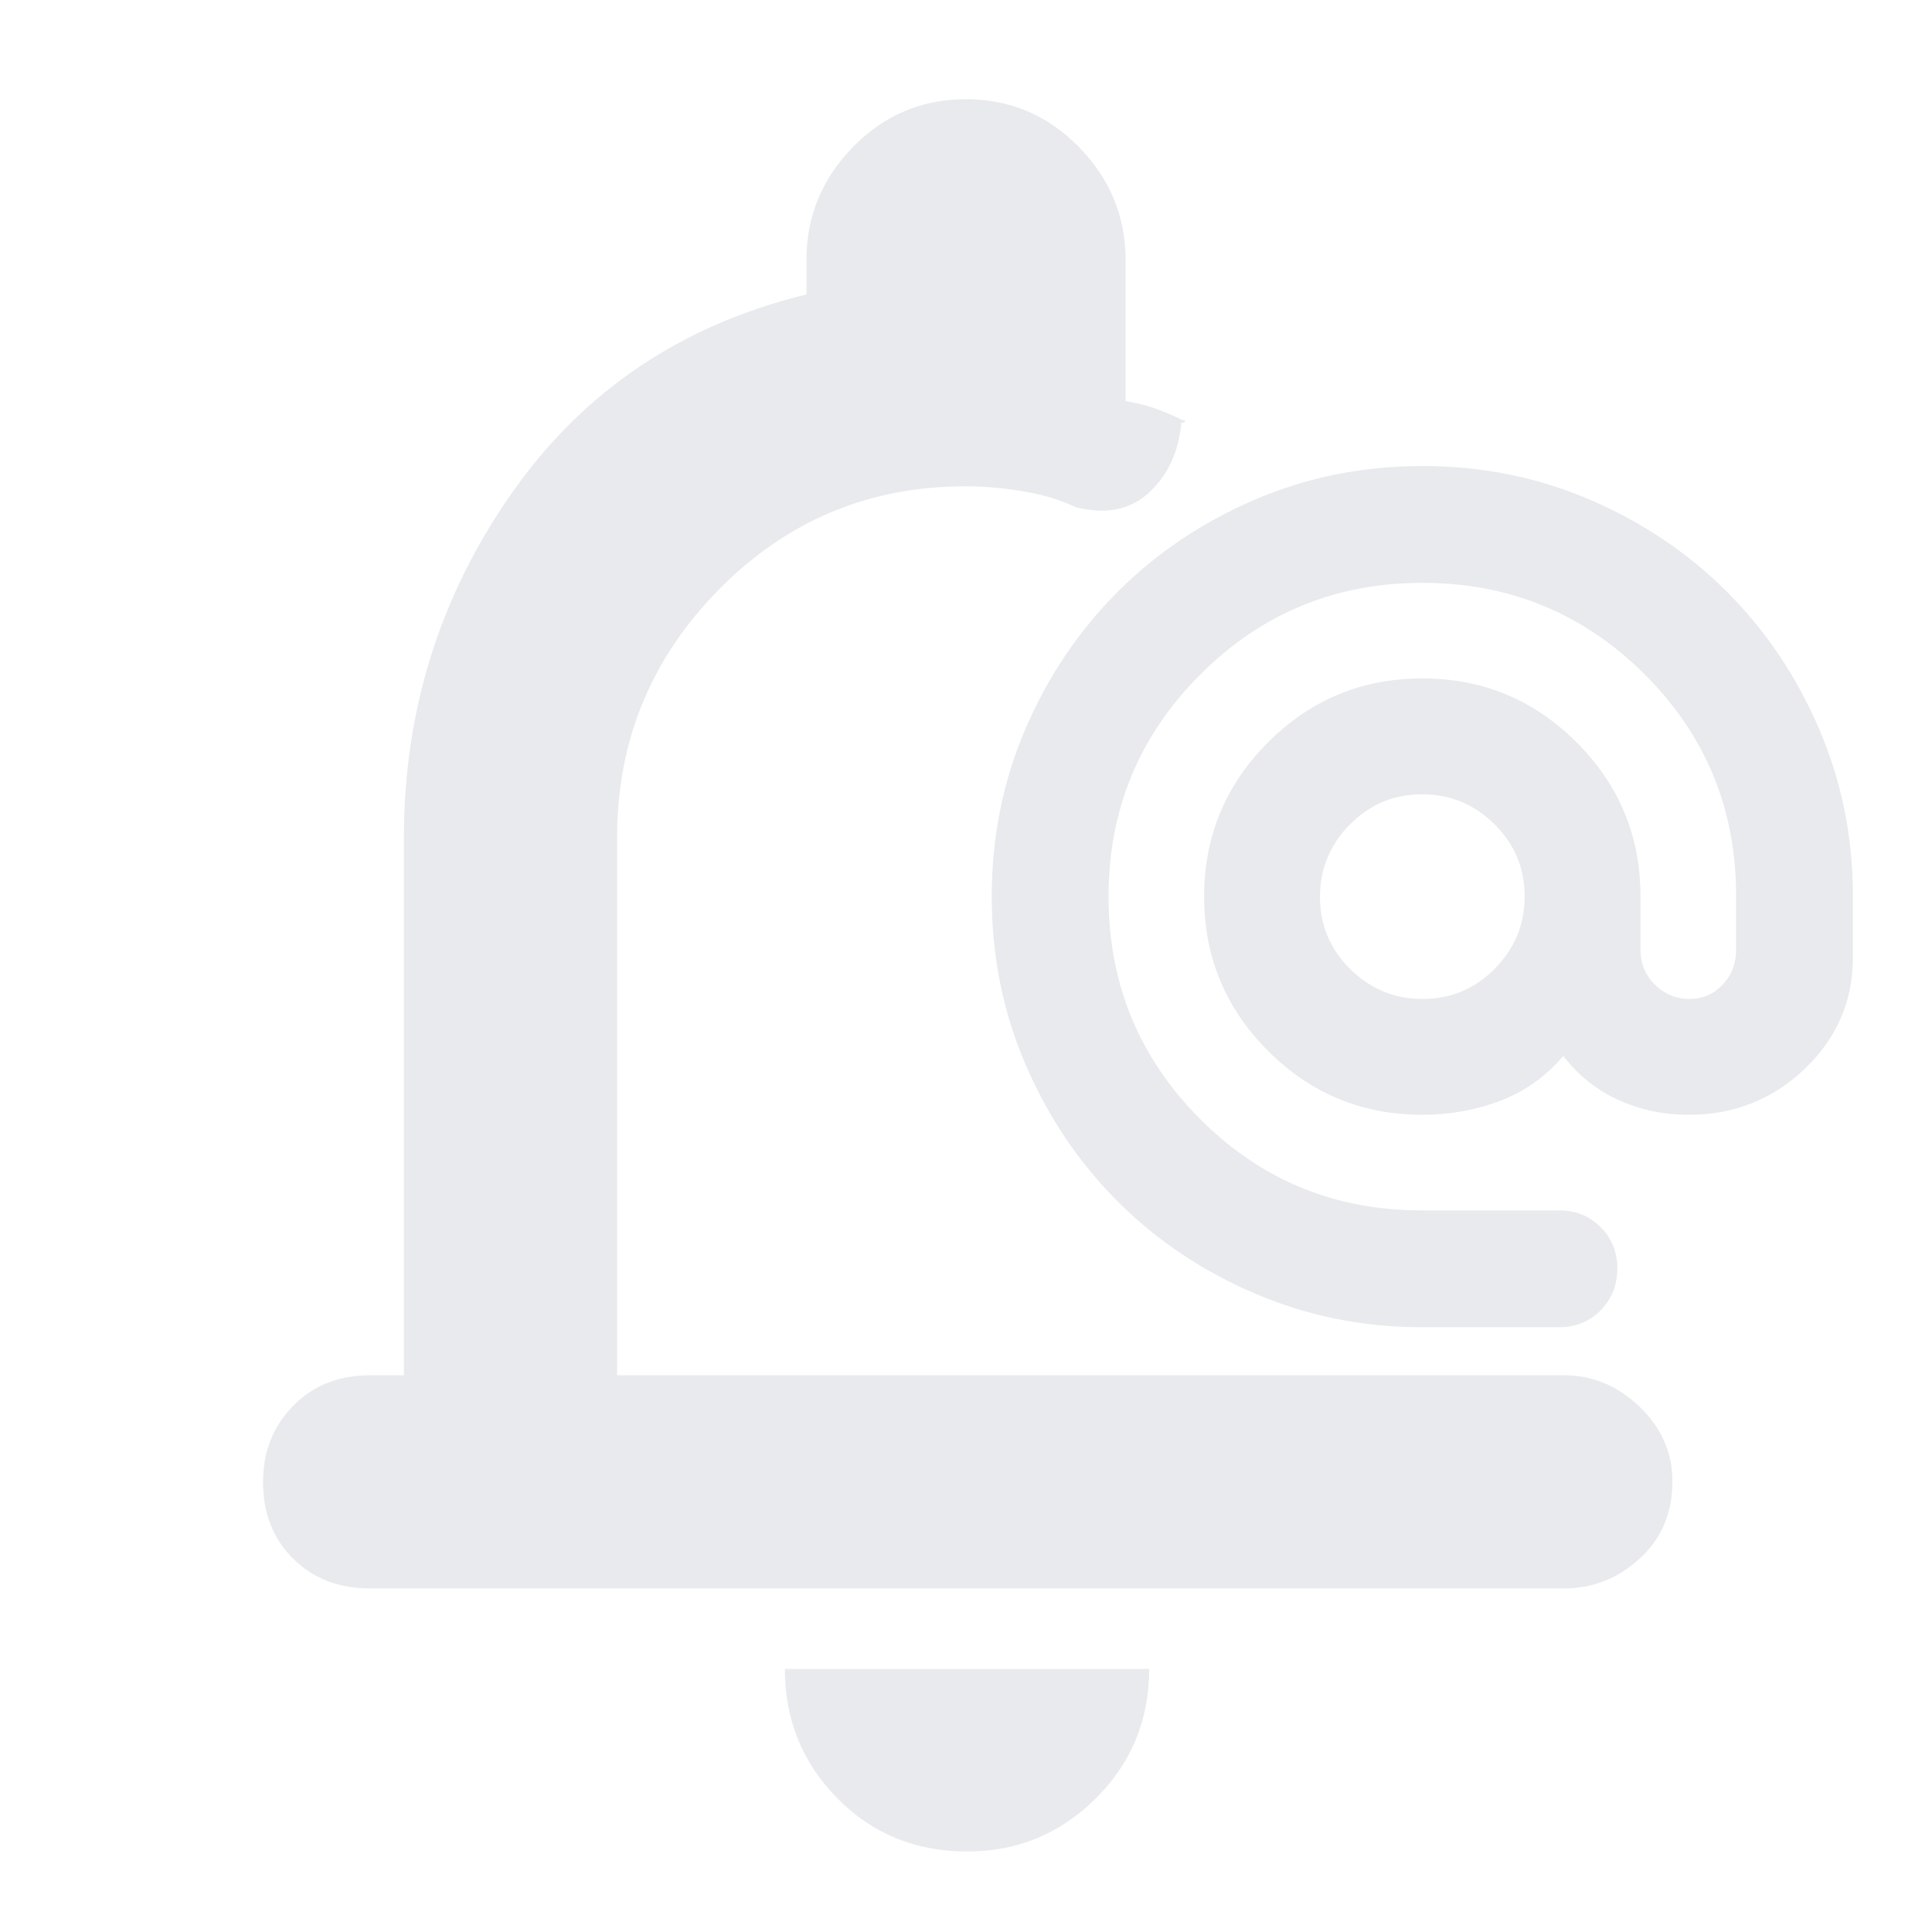
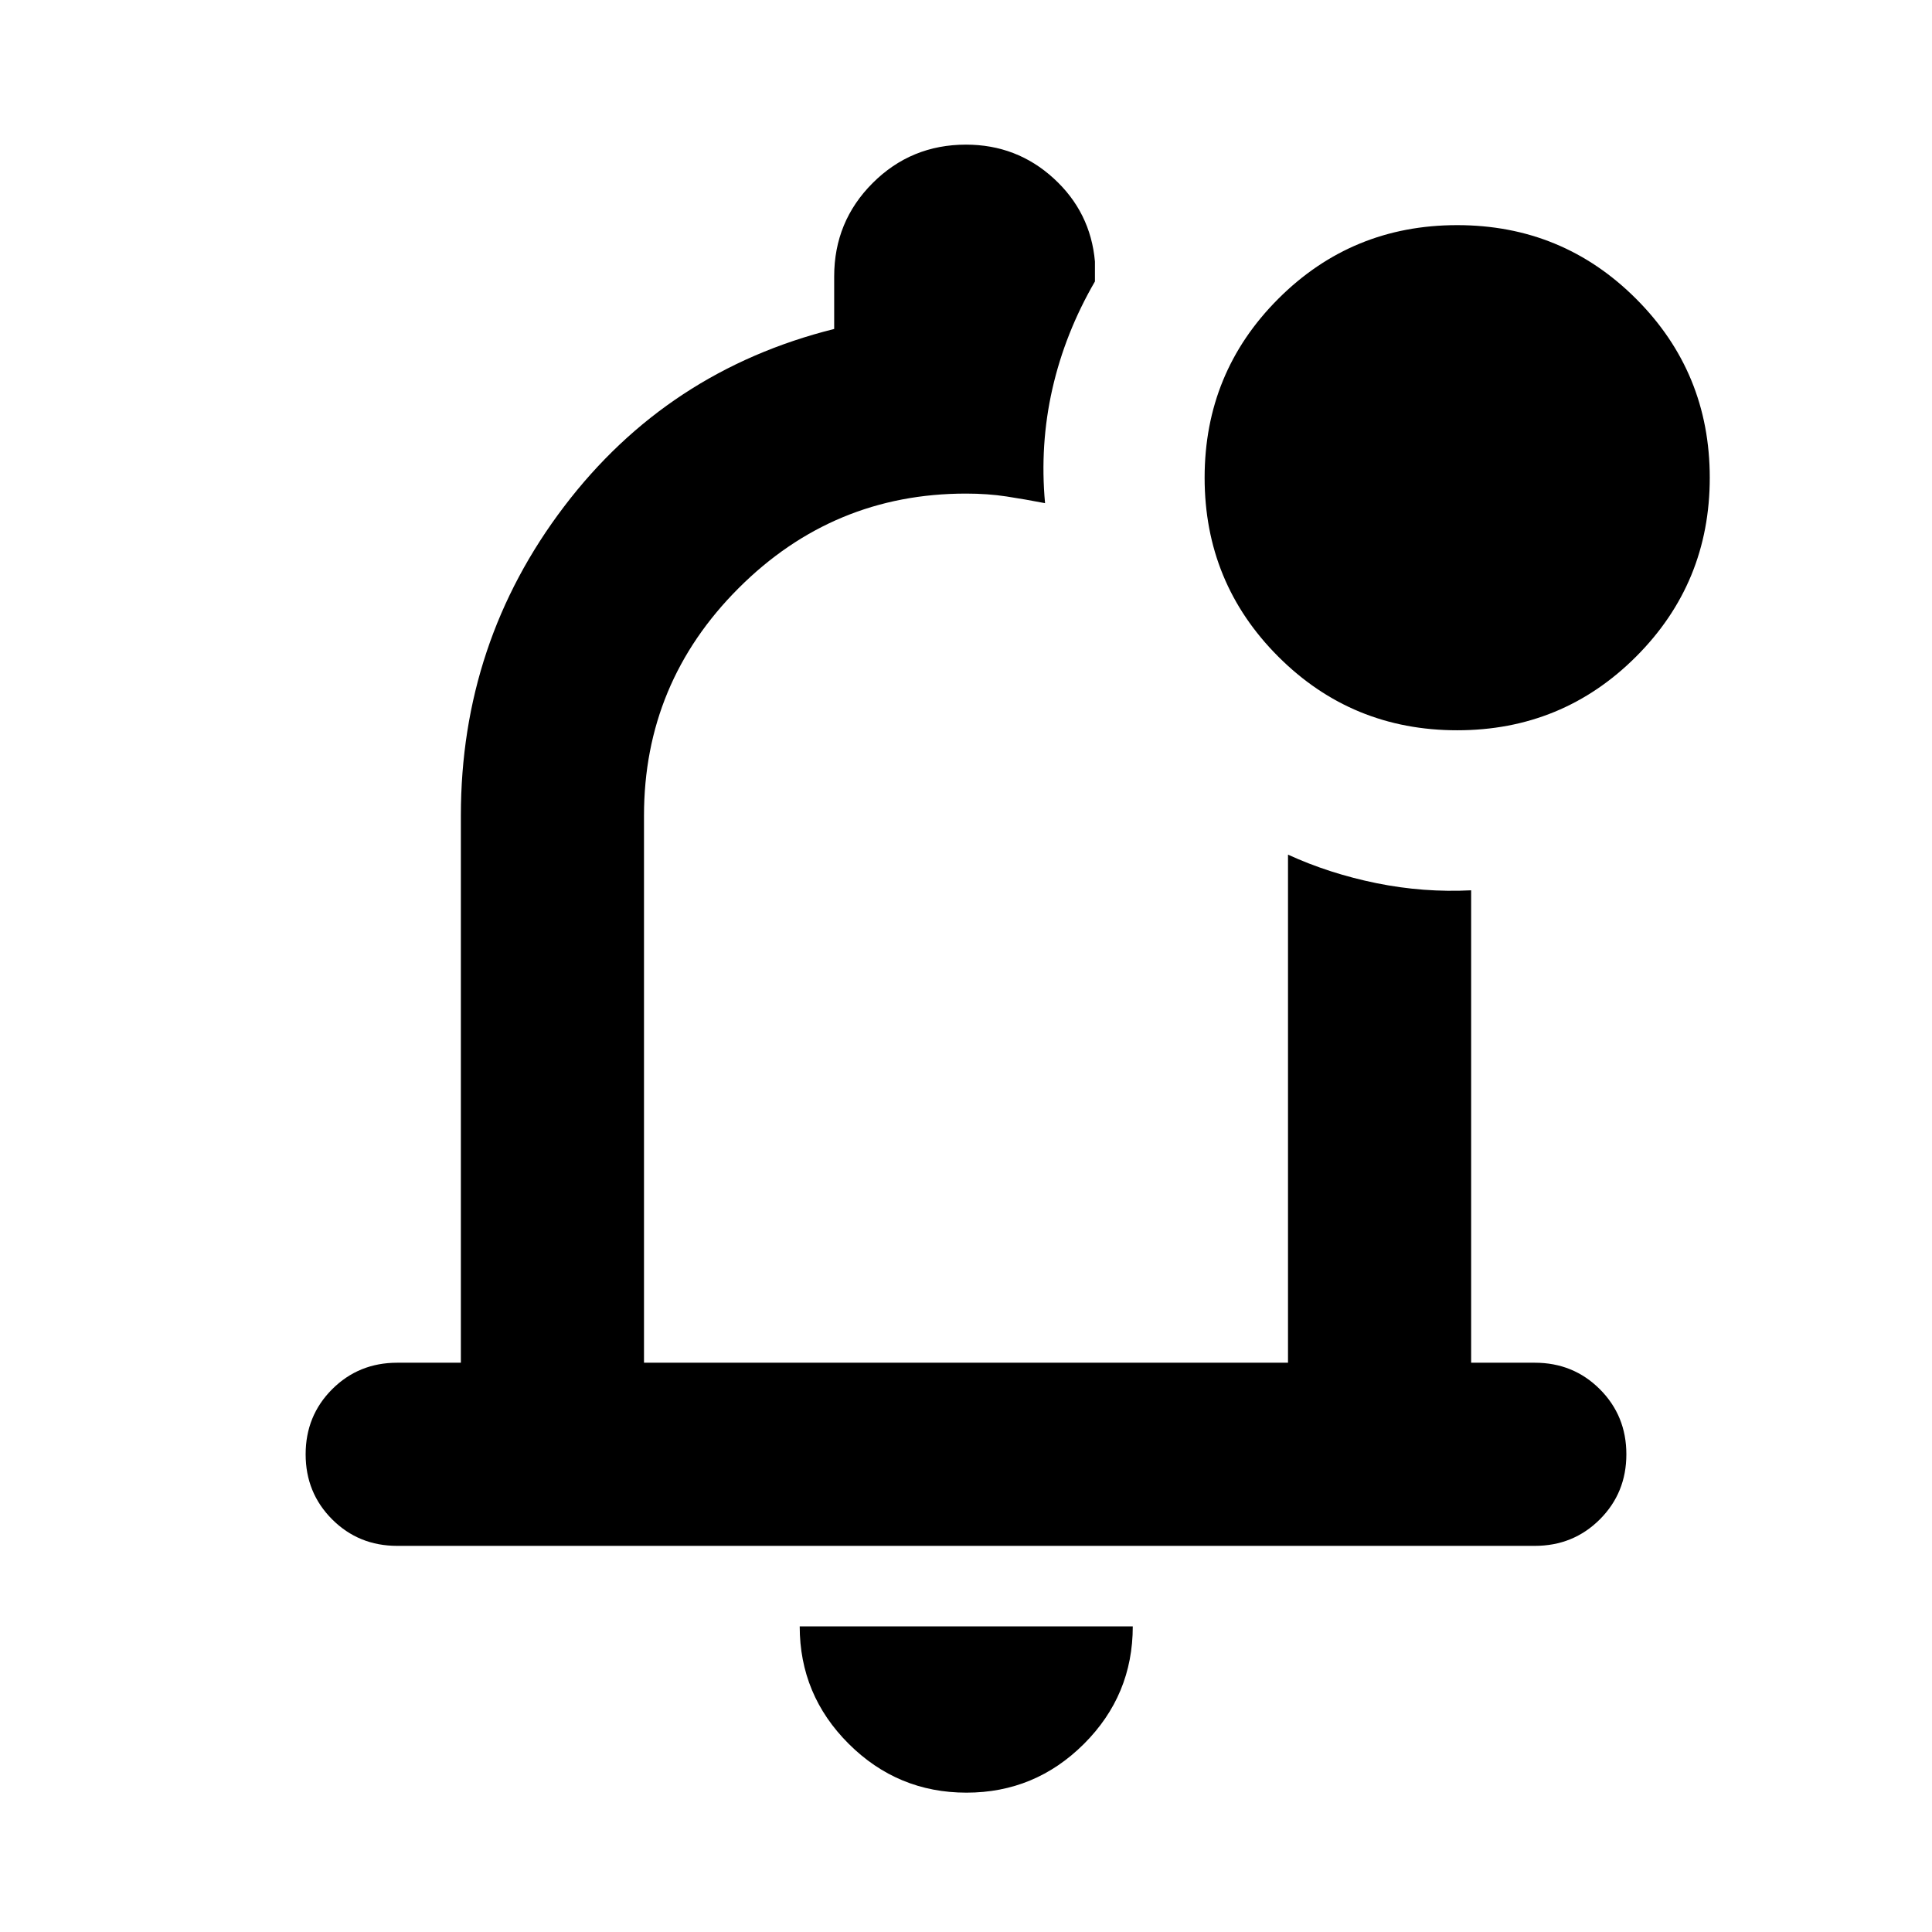
- <svg xmlns="http://www.w3.org/2000/svg" height="24px" viewBox="0 -960 960 960" width="24px" fill="#e8eaed" version="1.1" id="svg1" xml:space="preserve">
-   <defs id="defs1" />
-   <path d="m 390,-130.703 c 0,25.147 8.662,46.572 26.016,64.219 C 433.362,-48.831 454.905,-40 480.625,-40 c 24.853,0 46.128,-8.775 63.828,-26.328 17.693,-17.56 26.562,-39.042 26.562,-64.375 z" id="path6" />
-   <path d="m 479.922,-910.703 c -21.98,0 -40.66,7.95 -56.094,23.75 -15.433,15.793 -23.125,34.51 -23.125,56.25 v 17.031 c -62.227,15.113 -111.165,48.181 -146.719,99.141 -35.553,50.953 -53.281,107.794 -53.281,170.547 v 267.344 h -16.719 c -15.667,0 -28.491,5.086 -38.438,15.312 -9.94,10.22 -14.844,22.814 -14.844,37.734 0,15.367 4.904,28.002 14.844,37.969 9.947,9.967 22.771,14.922 38.438,14.922 h 593.047 c 14.233,0 26.776,-4.879 37.656,-14.766 10.887,-9.887 16.328,-22.738 16.328,-38.438 10e-6,-14.327 -5.441,-26.676 -16.328,-37.109 -10.88,-10.433 -23.423,-15.625 -37.656,-15.625 H 306.641 v -267.344 c 0,-47.84 16.874,-88.854 50.547,-123.047 33.673,-34.187 74.487,-51.328 122.5,-51.328 9.667,0 19.569,0.883 29.609,2.656 10.04,1.78 18.41,4.401 25.156,7.734 15.033,3.78 27.229,1.323 36.562,-7.344 9.333,-8.667 14.682,-20.241 16.016,-34.688 0.887,0.053 1.49,-0.154 1.797,-0.547 0.307,-0.393 -0.204,-0.628 -1.484,-0.781 -4.44,-2.227 -8.913,-4.15 -13.359,-5.703 -4.447,-1.553 -9.354,-2.779 -14.688,-3.672 v -70 c -10e-6,-21.74 -7.73,-40.457 -23.203,-56.25 -15.467,-15.8 -34.185,-23.75 -56.172,-23.75 z" id="path1" />
-   <g style="fill:#e8eaed" id="g6" transform="matrix(0.4653032,0,0,0.4653032,476.9642,-283.4129)">
-     <path d="m 492.789,-36.764 q -93.985,0 -178.093,-36.105 Q 230.589,-108.974 168.399,-171.163 106.21,-233.353 70.105,-317.296 34,-401.249 34,-496.667 q 0,-95.428 36.105,-179.289 36.105,-83.86 98.294,-146.05 62.189,-62.189 146.132,-98.294 83.953,-36.105 179.371,-36.105 95.428,0 179.289,36.105 83.86,36.105 146.05,98.294 62.189,62.189 98.294,146.297 36.105,84.108 36.105,178.093 v 65.983 q 0,69.746 -51.384,118.893 -51.384,49.157 -123.883,49.157 -40.466,0 -75.386,-15.98 -34.93,-15.98 -58.643,-46.91 -27.837,32.992 -67.282,47.941 -39.446,14.949 -83.242,14.949 -96.521,0 -164.762,-68.241 -68.241,-68.241 -68.241,-164.762 0,-96.521 68.241,-164.762 68.241,-68.241 164.762,-68.241 96.521,0 164.762,68.241 68.241,68.241 68.241,164.762 v 56.704 q 0,22.146 15.465,37.363 15.465,15.217 37.095,15.217 20.589,0 35.054,-15.217 14.454,-15.217 14.454,-37.363 v -57.735 q 0,-139.183 -97.944,-236.612 -97.944,-97.428 -237.127,-97.428 -139.183,0 -237.127,97.944 -97.944,97.944 -97.944,237.127 0,139.183 97.428,237.127 97.428,97.944 236.612,97.944 h 147.431 q 26.166,0 44.013,17.846 17.846,17.846 17.846,44.013 0,26.806 -17.846,44.848 -17.846,18.042 -44.013,18.042 z m 1.33,-350.536 q 45.064,0 77.025,-32.26 31.961,-32.27 31.961,-77.324 0,-45.064 -32.26,-77.025 -32.27,-31.961 -77.324,-31.961 -45.064,0 -77.025,32.26 -31.961,32.27 -31.961,77.324 0,45.064 32.26,77.025 32.27,31.961 77.324,31.961 z" id="path1-7" style="stroke-width:1.031" />
-   </g>
+ <svg xmlns="http://www.w3.org/2000/svg" height="24px" viewBox="0 -960 960 960" width="24px" fill="#000000">
+   <path d="M480.24-69.24q-34.18 0-58.53-24.27-24.34-24.27-24.34-58.36h165.5q0 34.2-24.27 58.41-24.28 24.22-58.36 24.22ZM480-498.8ZM197.37-191.87q-19.15 0-32.33-13.17-13.17-13.18-13.17-32.33t13.17-32.33q13.18-13.17 32.33-13.17H229v-271.87q0-86.11 51.32-153.6 51.31-67.49 134.18-88.2v-26.09q0-27.29 19.1-46.4 19.11-19.1 46.4-19.1 25.24 0 43.58 16.78 18.33 16.78 20.49 41.31v9.89q-14.83 25.58-21.15 53.37-6.31 27.78-3.64 56.8-9.82-1.9-19.15-3.33-9.33-1.43-20.13-1.43-66 0-113 47t-47 113v271.87h320v-252.46q20.63 9.44 44 14.18t47 3.54v234.74h31.63q19.15 0 32.33 13.17 13.17 13.18 13.17 32.33t-13.17 32.33q-13.18 13.17-32.33 13.17H197.37Zm526.7-405.26q-52.3 0-88.9-36.6-36.6-36.61-36.6-88.9 0-52.29 36.6-88.9 36.6-36.6 88.9-36.6 52.29 0 88.89 36.6 36.61 36.61 36.61 88.9 0 52.29-36.61 88.9-36.6 36.6-88.89 36.6Z" />
</svg>
